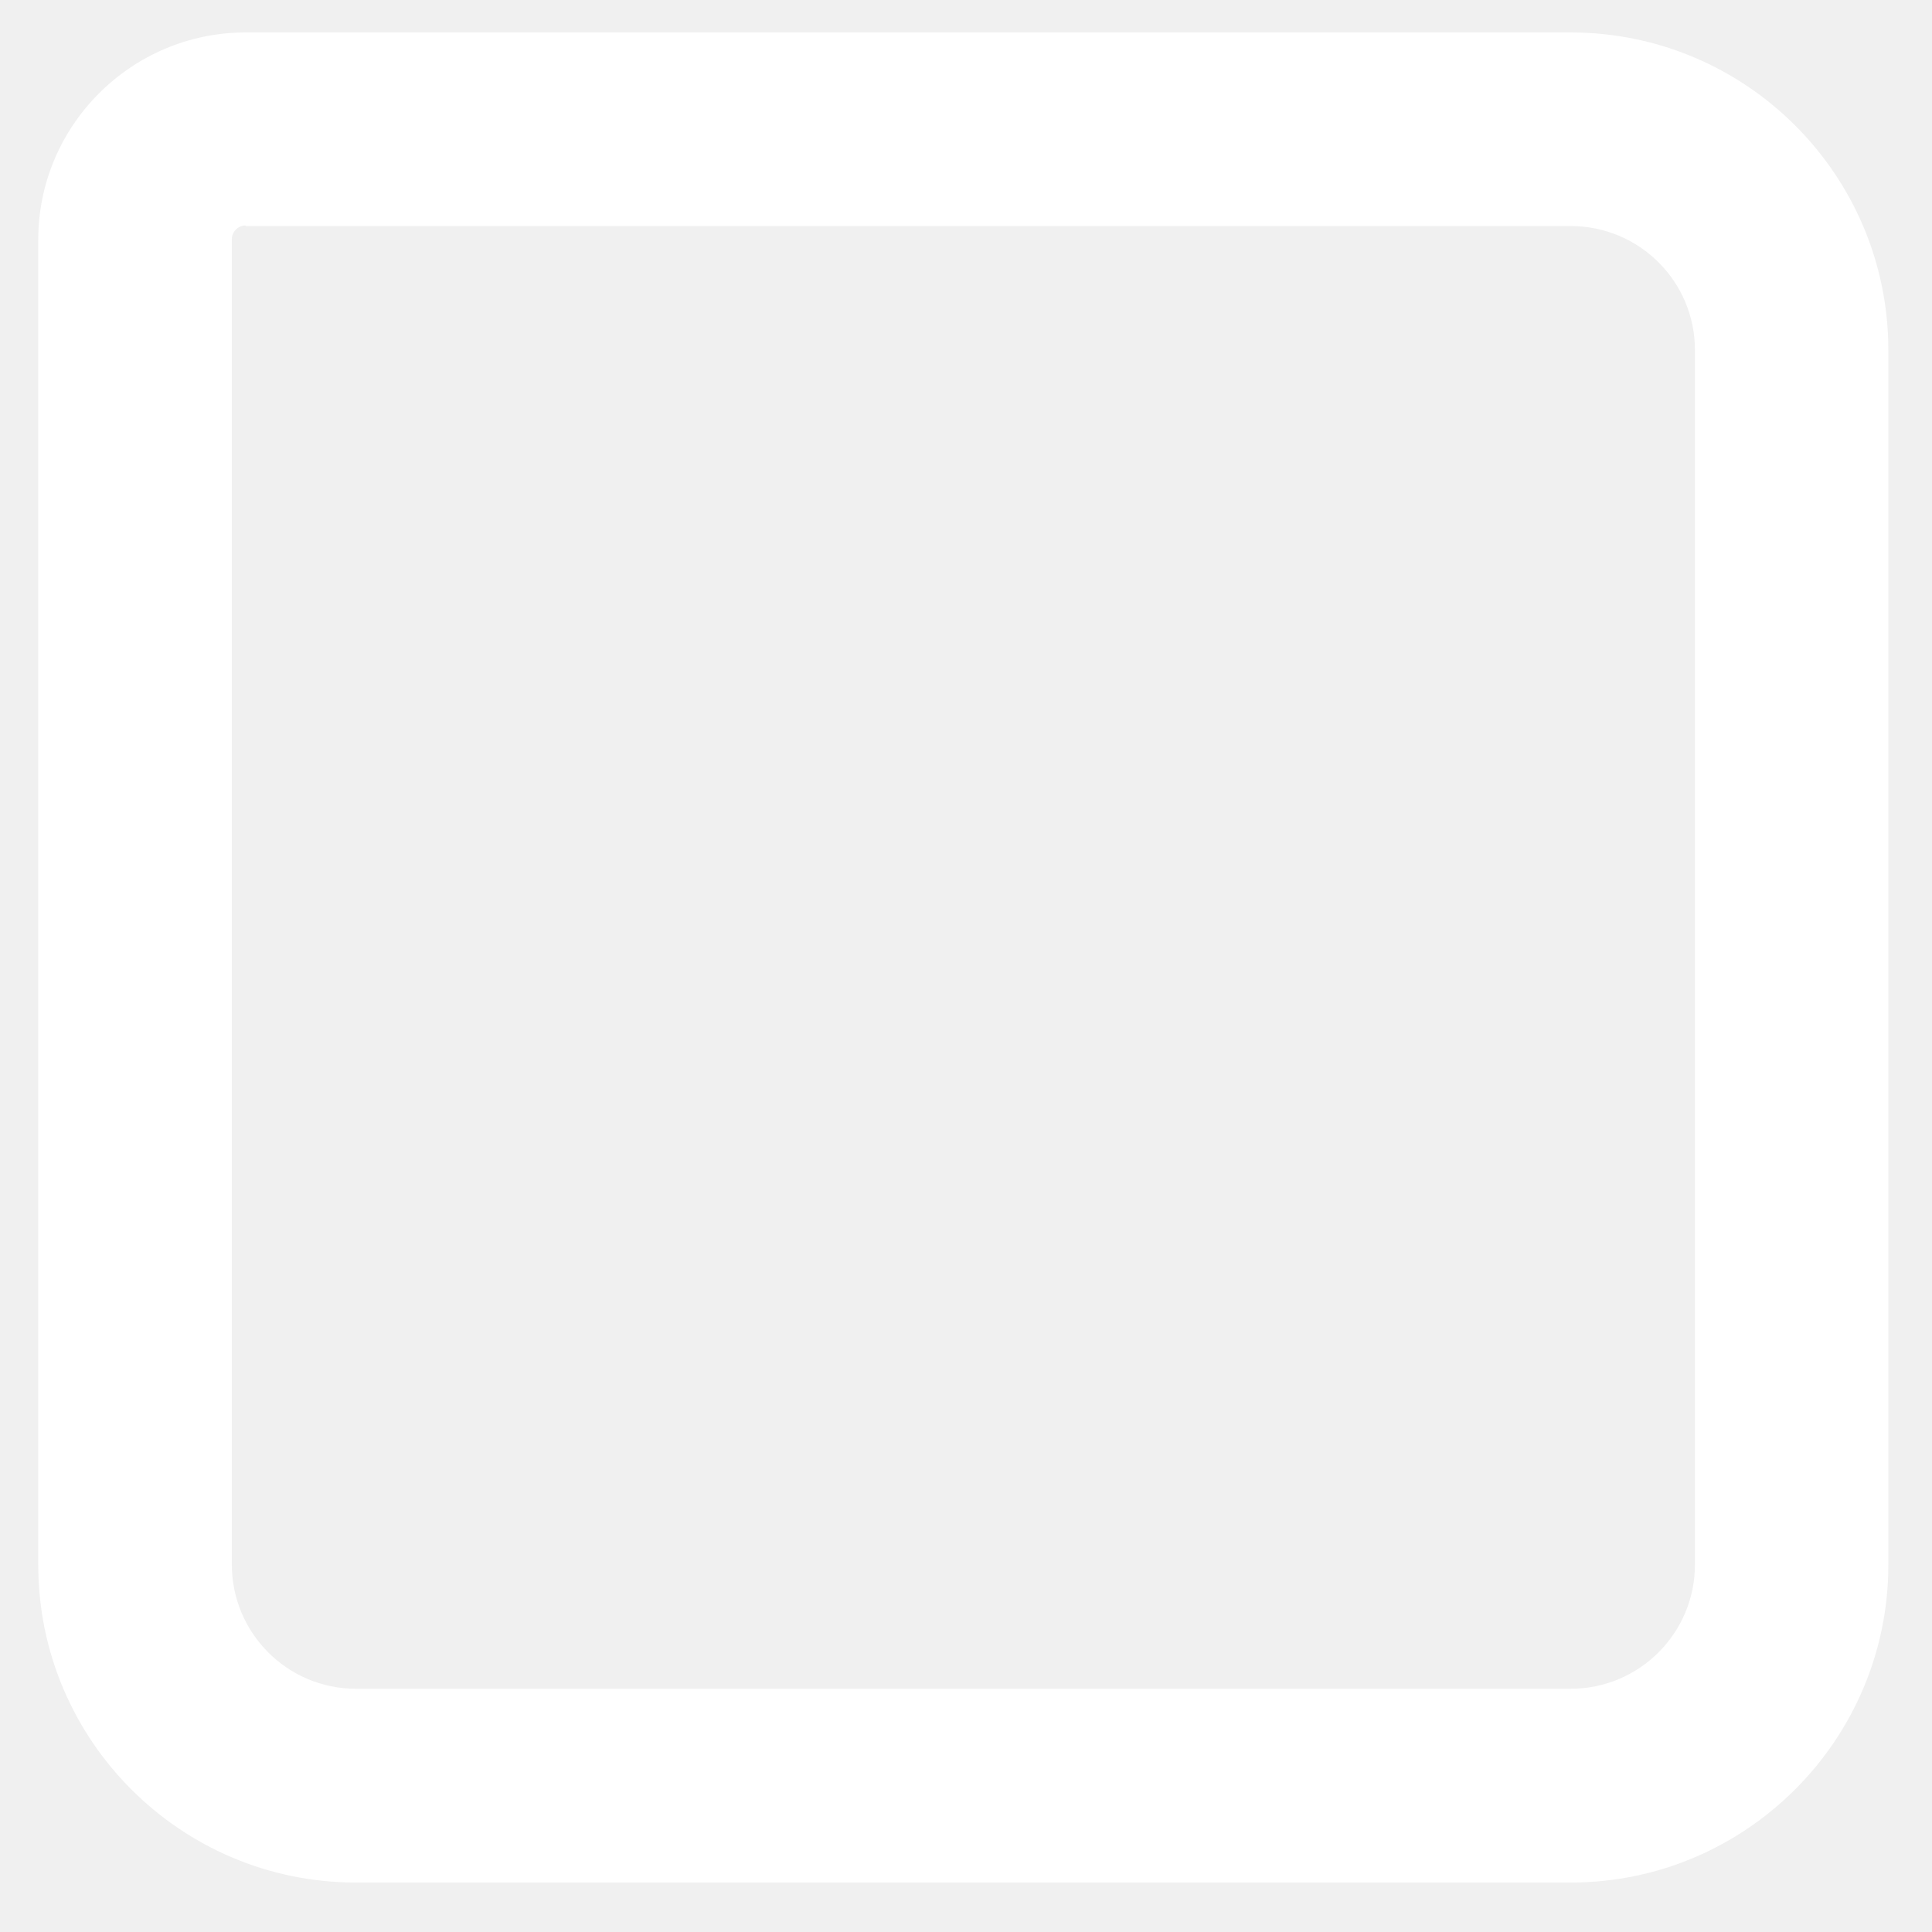
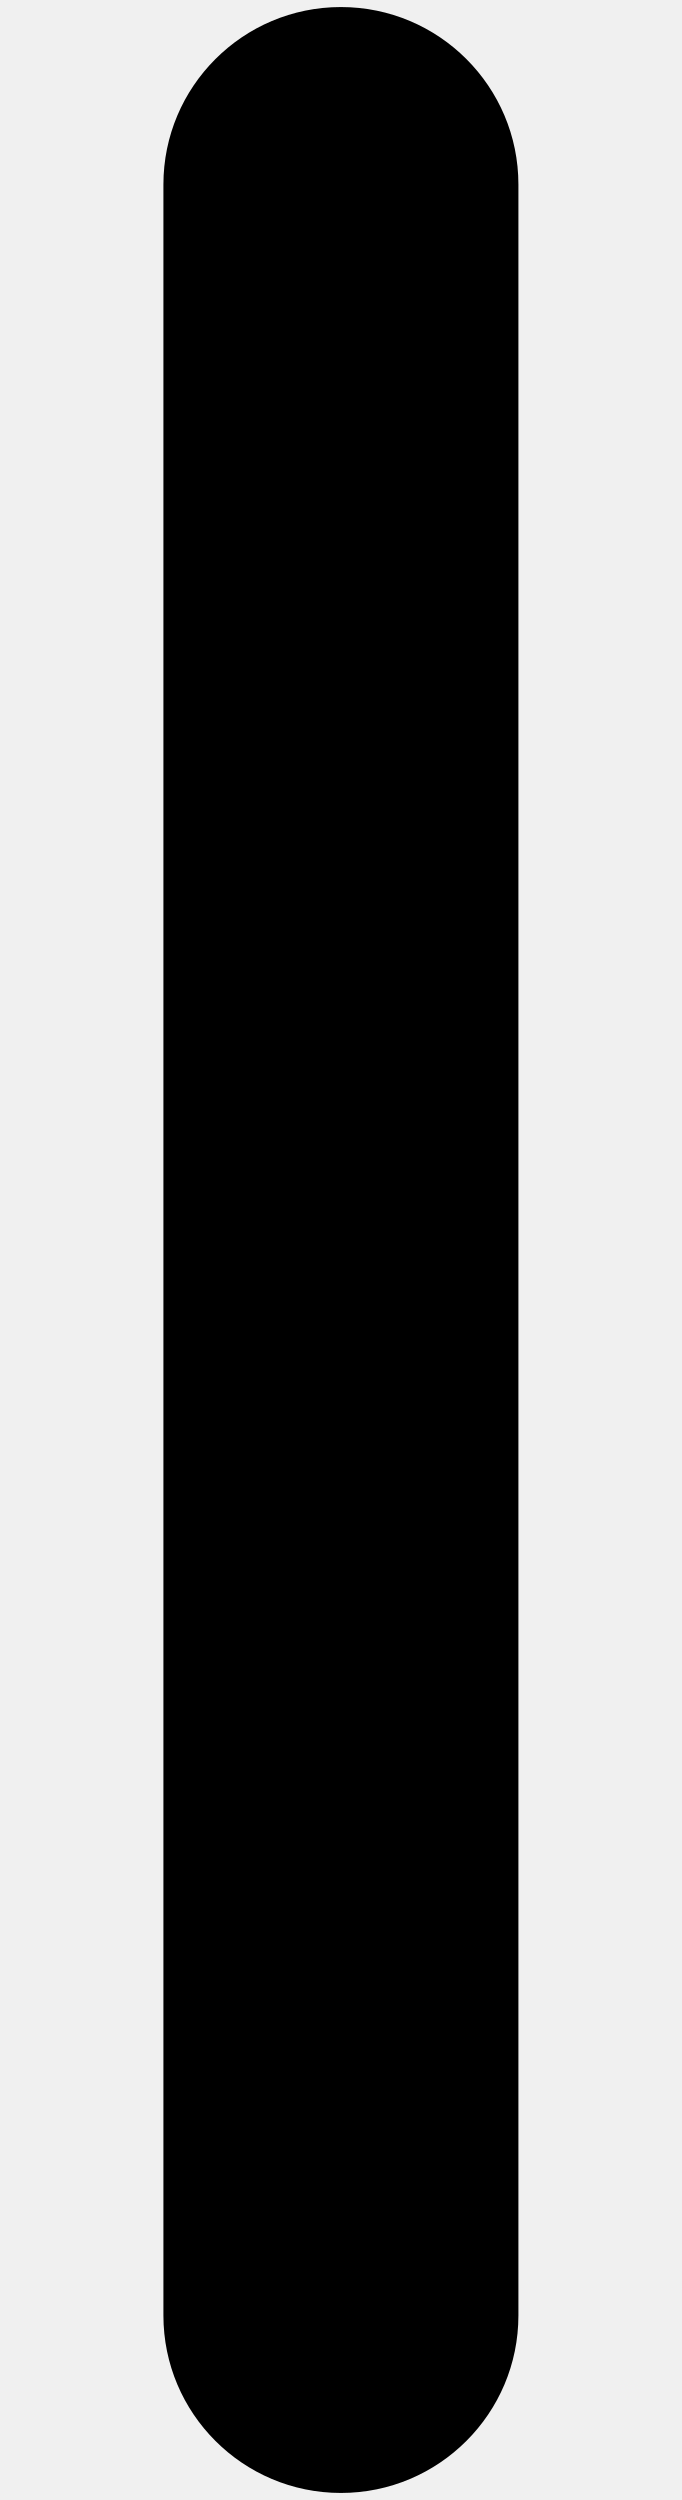
- <svg xmlns="http://www.w3.org/2000/svg" version="1.1" width="10px" height="10px">
-   <g transform="matrix(1 0 0 1 -2228 -87 )">
-     <path d="M 9.774 8.1  C 9.774 9.005  9.037 9.744  8.13 9.744  L 1.842 9.744  C 0.935 9.744  0.198 9.007  0.198 8.1  L 0.198 1.24  C 0.198 0.65  0.68 0.168  1.271 0.168  L 8.13 0.168  C 9.037 0.168  9.774 0.905  9.774 1.812  L 9.774 8.1  Z M 1.271 1.17  L 1.271 1.167  C 1.232 1.167  1.2 1.2  1.2 1.238  L 1.2 8.098  C 1.2 8.453  1.488 8.741  1.842 8.741  L 8.13 8.741  C 8.485 8.741  8.773 8.453  8.773 8.098  L 8.773 1.812  C 8.773 1.457  8.485 1.17  8.13 1.17  L 1.271 1.17  Z " fill-rule="nonzero" fill="#ffffff" stroke="none" transform="matrix(1 0 0 1 2228 87 )" />
+ <svg xmlns="http://www.w3.org/2000/svg" version="1.1" width="3px" height="11px">
+   <g transform="matrix(1 0 0 1 -24 -152 )">
+     <path d="M 2.281 10.188  C 2.281 10.619  1.931 10.969  1.5 10.969  C 1.069 10.969  0.719 10.619  0.719 10.188  L 0.719 0.812  C 0.719 0.381  1.069 0.031  1.5 0.031  C 1.931 0.031  2.281 0.381  2.281 0.812  L 2.281 10.188  Z " fill-rule="nonzero" fill="#000000" stroke="none" transform="matrix(1 0 0 1 24 152 )" />
  </g>
</svg>
